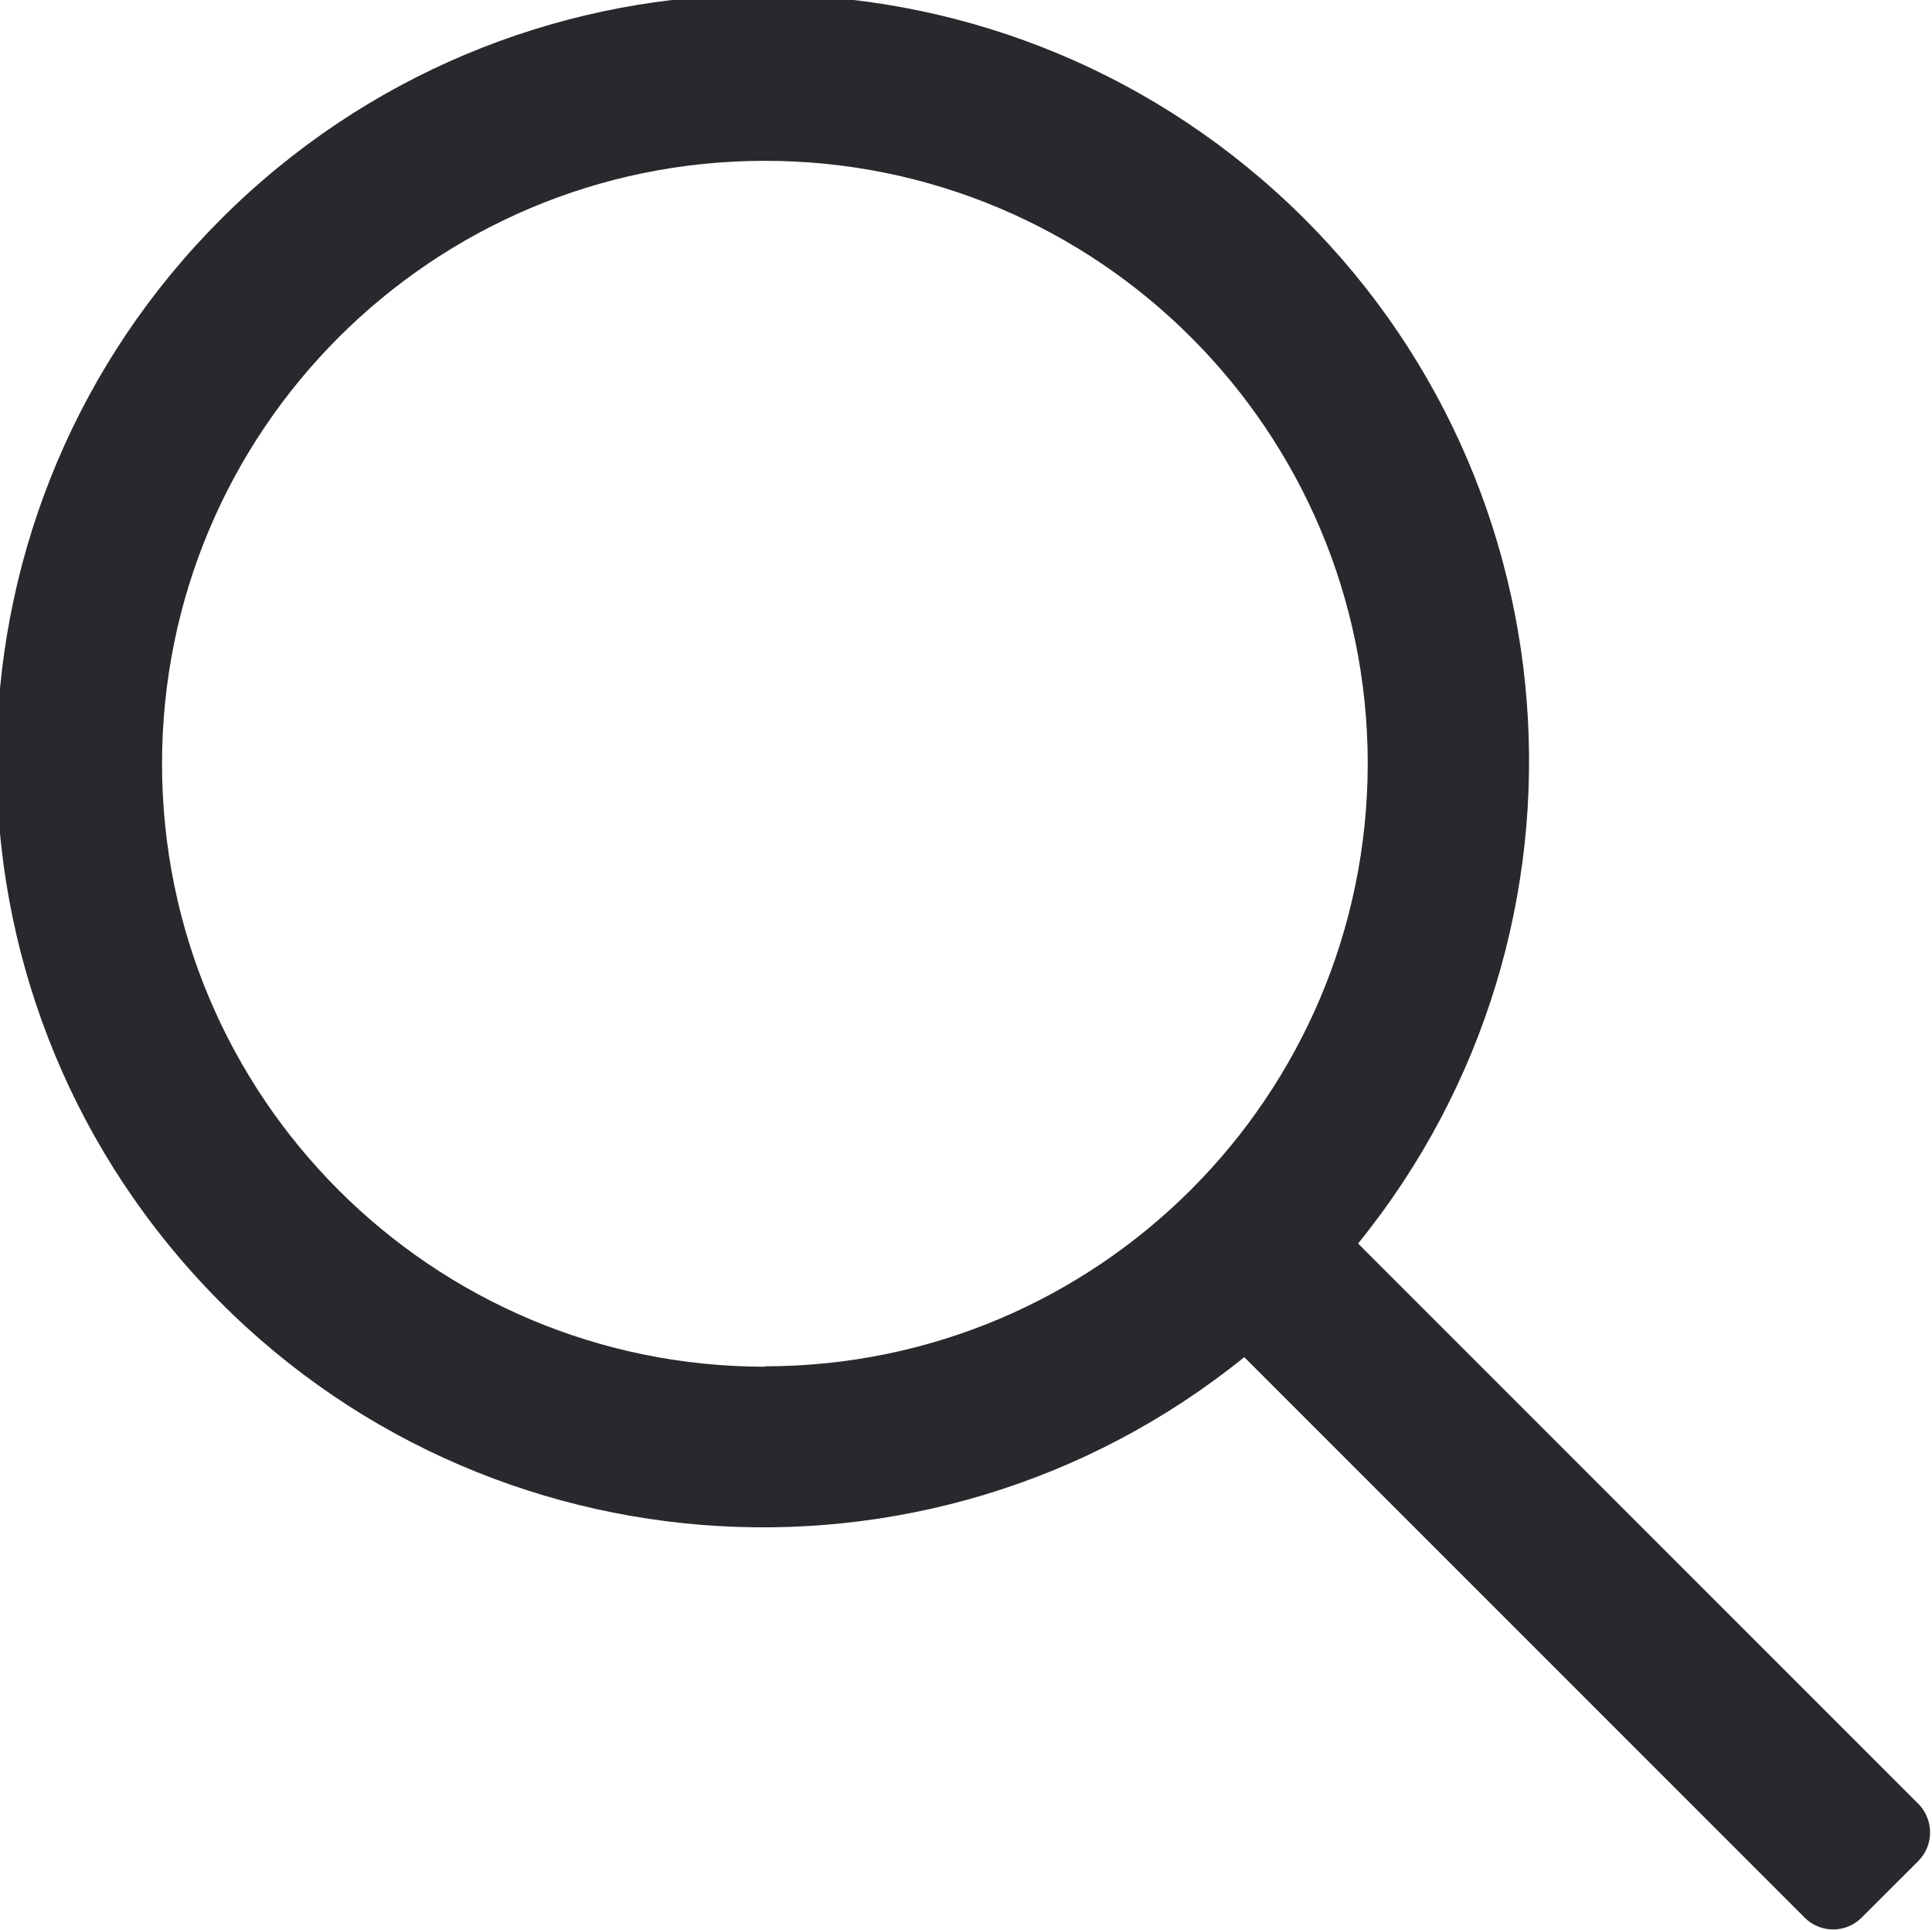
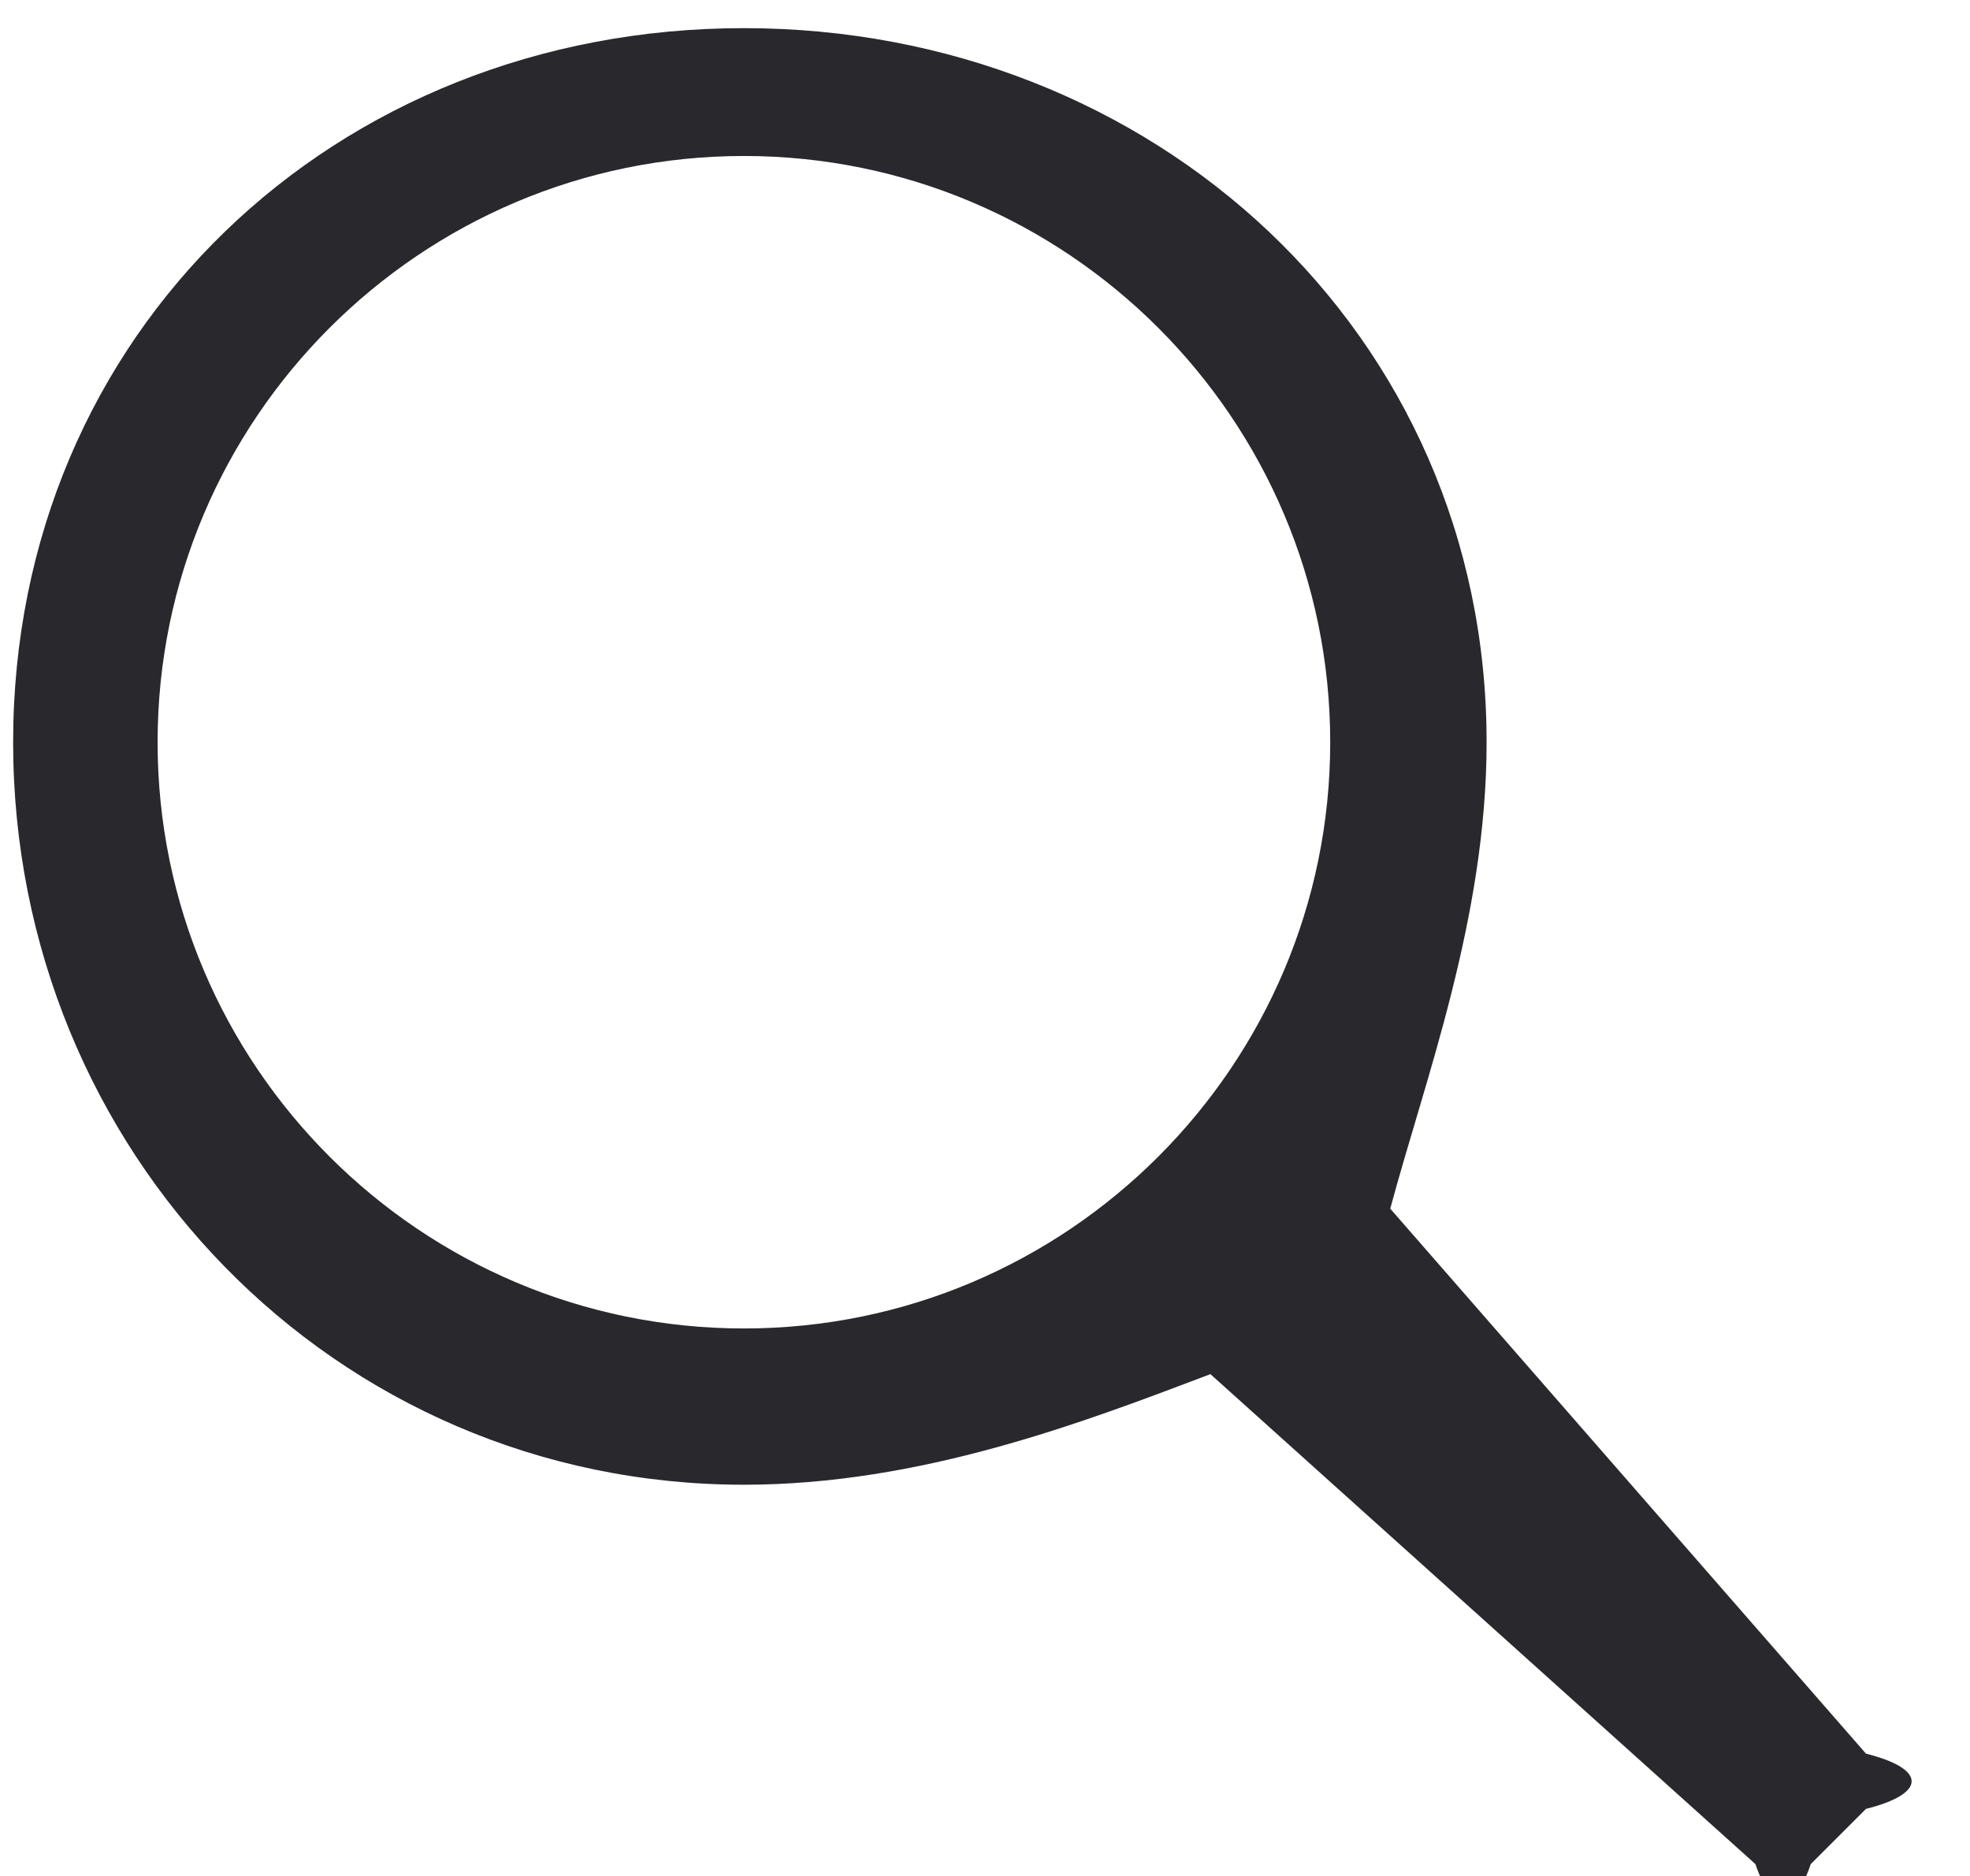
- <svg xmlns="http://www.w3.org/2000/svg" width="20.03" height="20" viewBox="0 0 20.03 20">
-   <defs>
-     <style>
-       .cls-1 {
-         fill: #29282d;
-         fill-rule: evenodd;
-       }
-     </style>
-   </defs>
-   <path id="search" class="cls-1" d="M1439.89,63.7l-5.81-5.81a7.944,7.944,0,1,0-1.18,1.178l5.81,5.81a0.417,0.417,0,0,0,.59,0l0.59-.589A0.421,0.421,0,0,0,1439.89,63.7Zm-11.96-4.533a6.25,6.25,0,1,1,6.25-6.25A6.254,6.254,0,0,1,1427.93,59.163Z" transform="translate(-1420 -45)" />
+ <svg xmlns="http://www.w3.org/2000/svg" width="21px" height="20px">
+   <path fill-rule="evenodd" fill="rgb(41, 40, 45)" d="M19.891,18.696 L14.82,12.886 C15.184,11.525 15.847,9.796 15.847,7.913 C15.847,3.547 12.295,0.3 7.930,0.3 C3.565,0.3 0.14,3.547 0.14,7.913 C0.14,12.278 3.565,15.829 7.930,15.829 C9.813,15.829 11.543,15.166 12.903,14.65 L18.713,19.874 C18.876,20.37 19.140,20.37 19.302,19.874 L19.891,19.285 C20.54,19.122 20.54,18.859 19.891,18.696 ZM7.930,14.163 C4.484,14.163 1.680,11.360 1.680,7.913 C1.680,4.467 4.484,1.663 7.930,1.663 C11.377,1.663 14.180,4.467 14.180,7.913 C14.180,11.360 11.377,14.163 7.930,14.163 Z" />
</svg>
